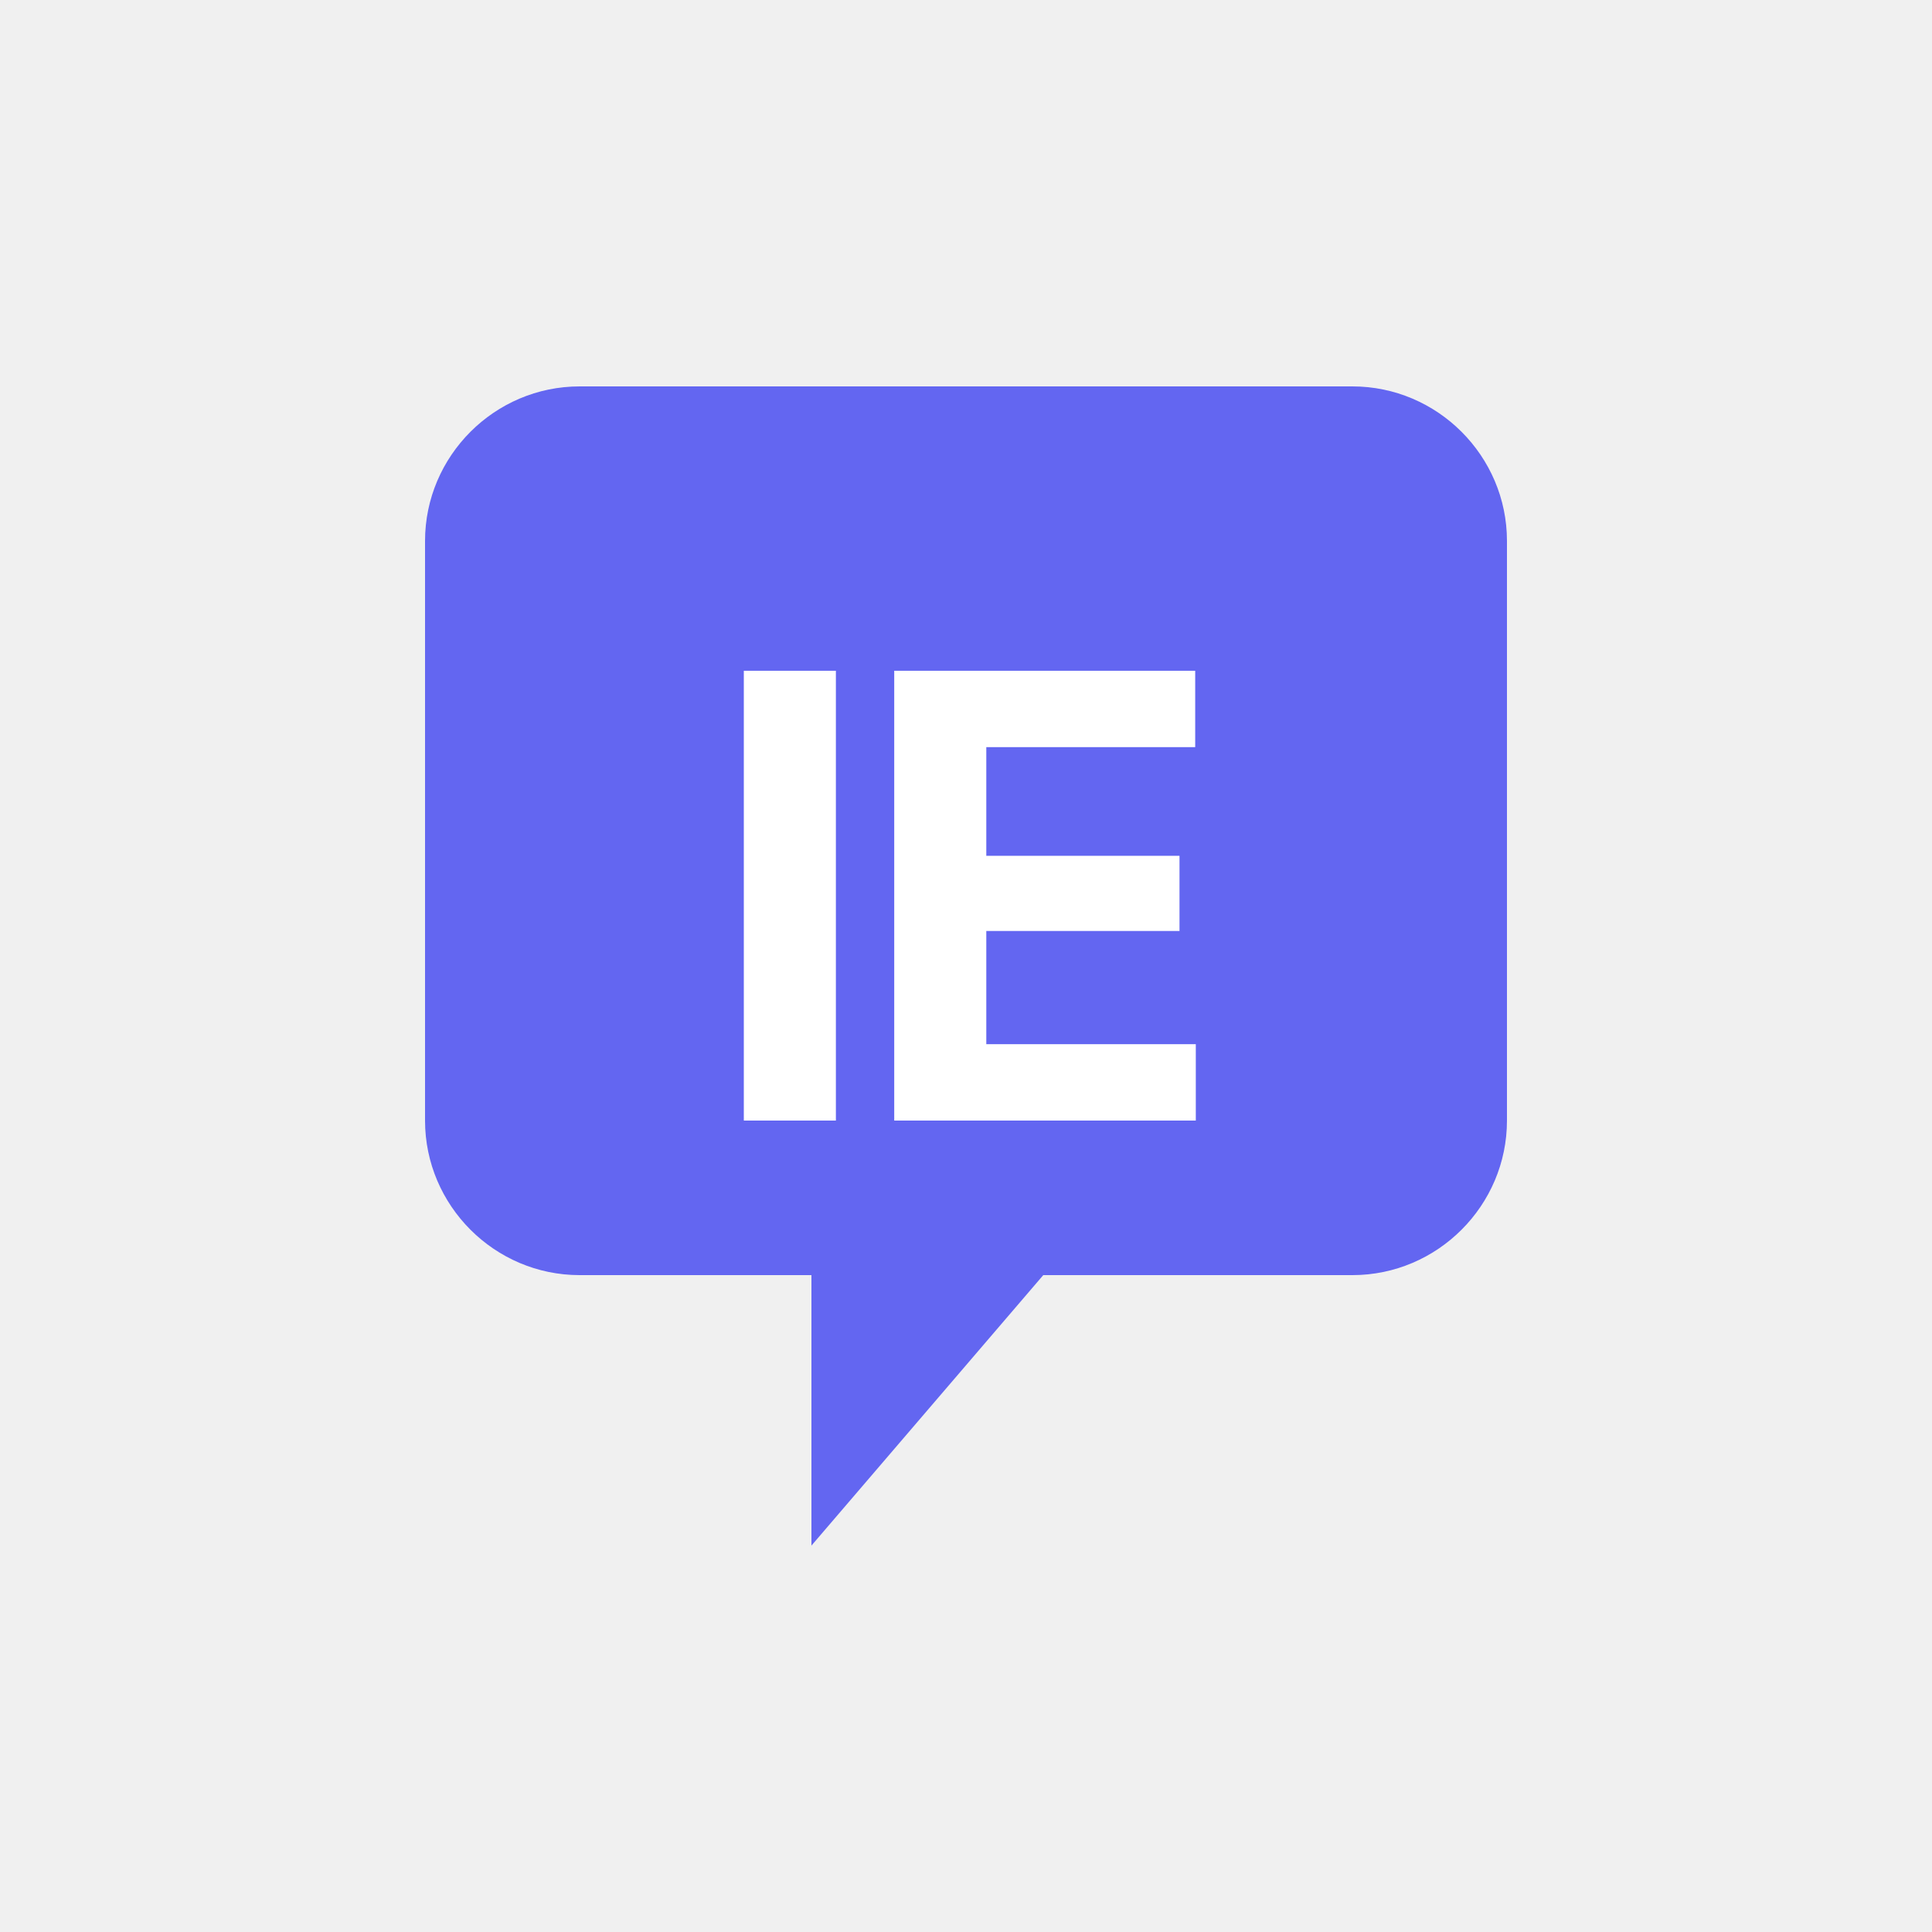
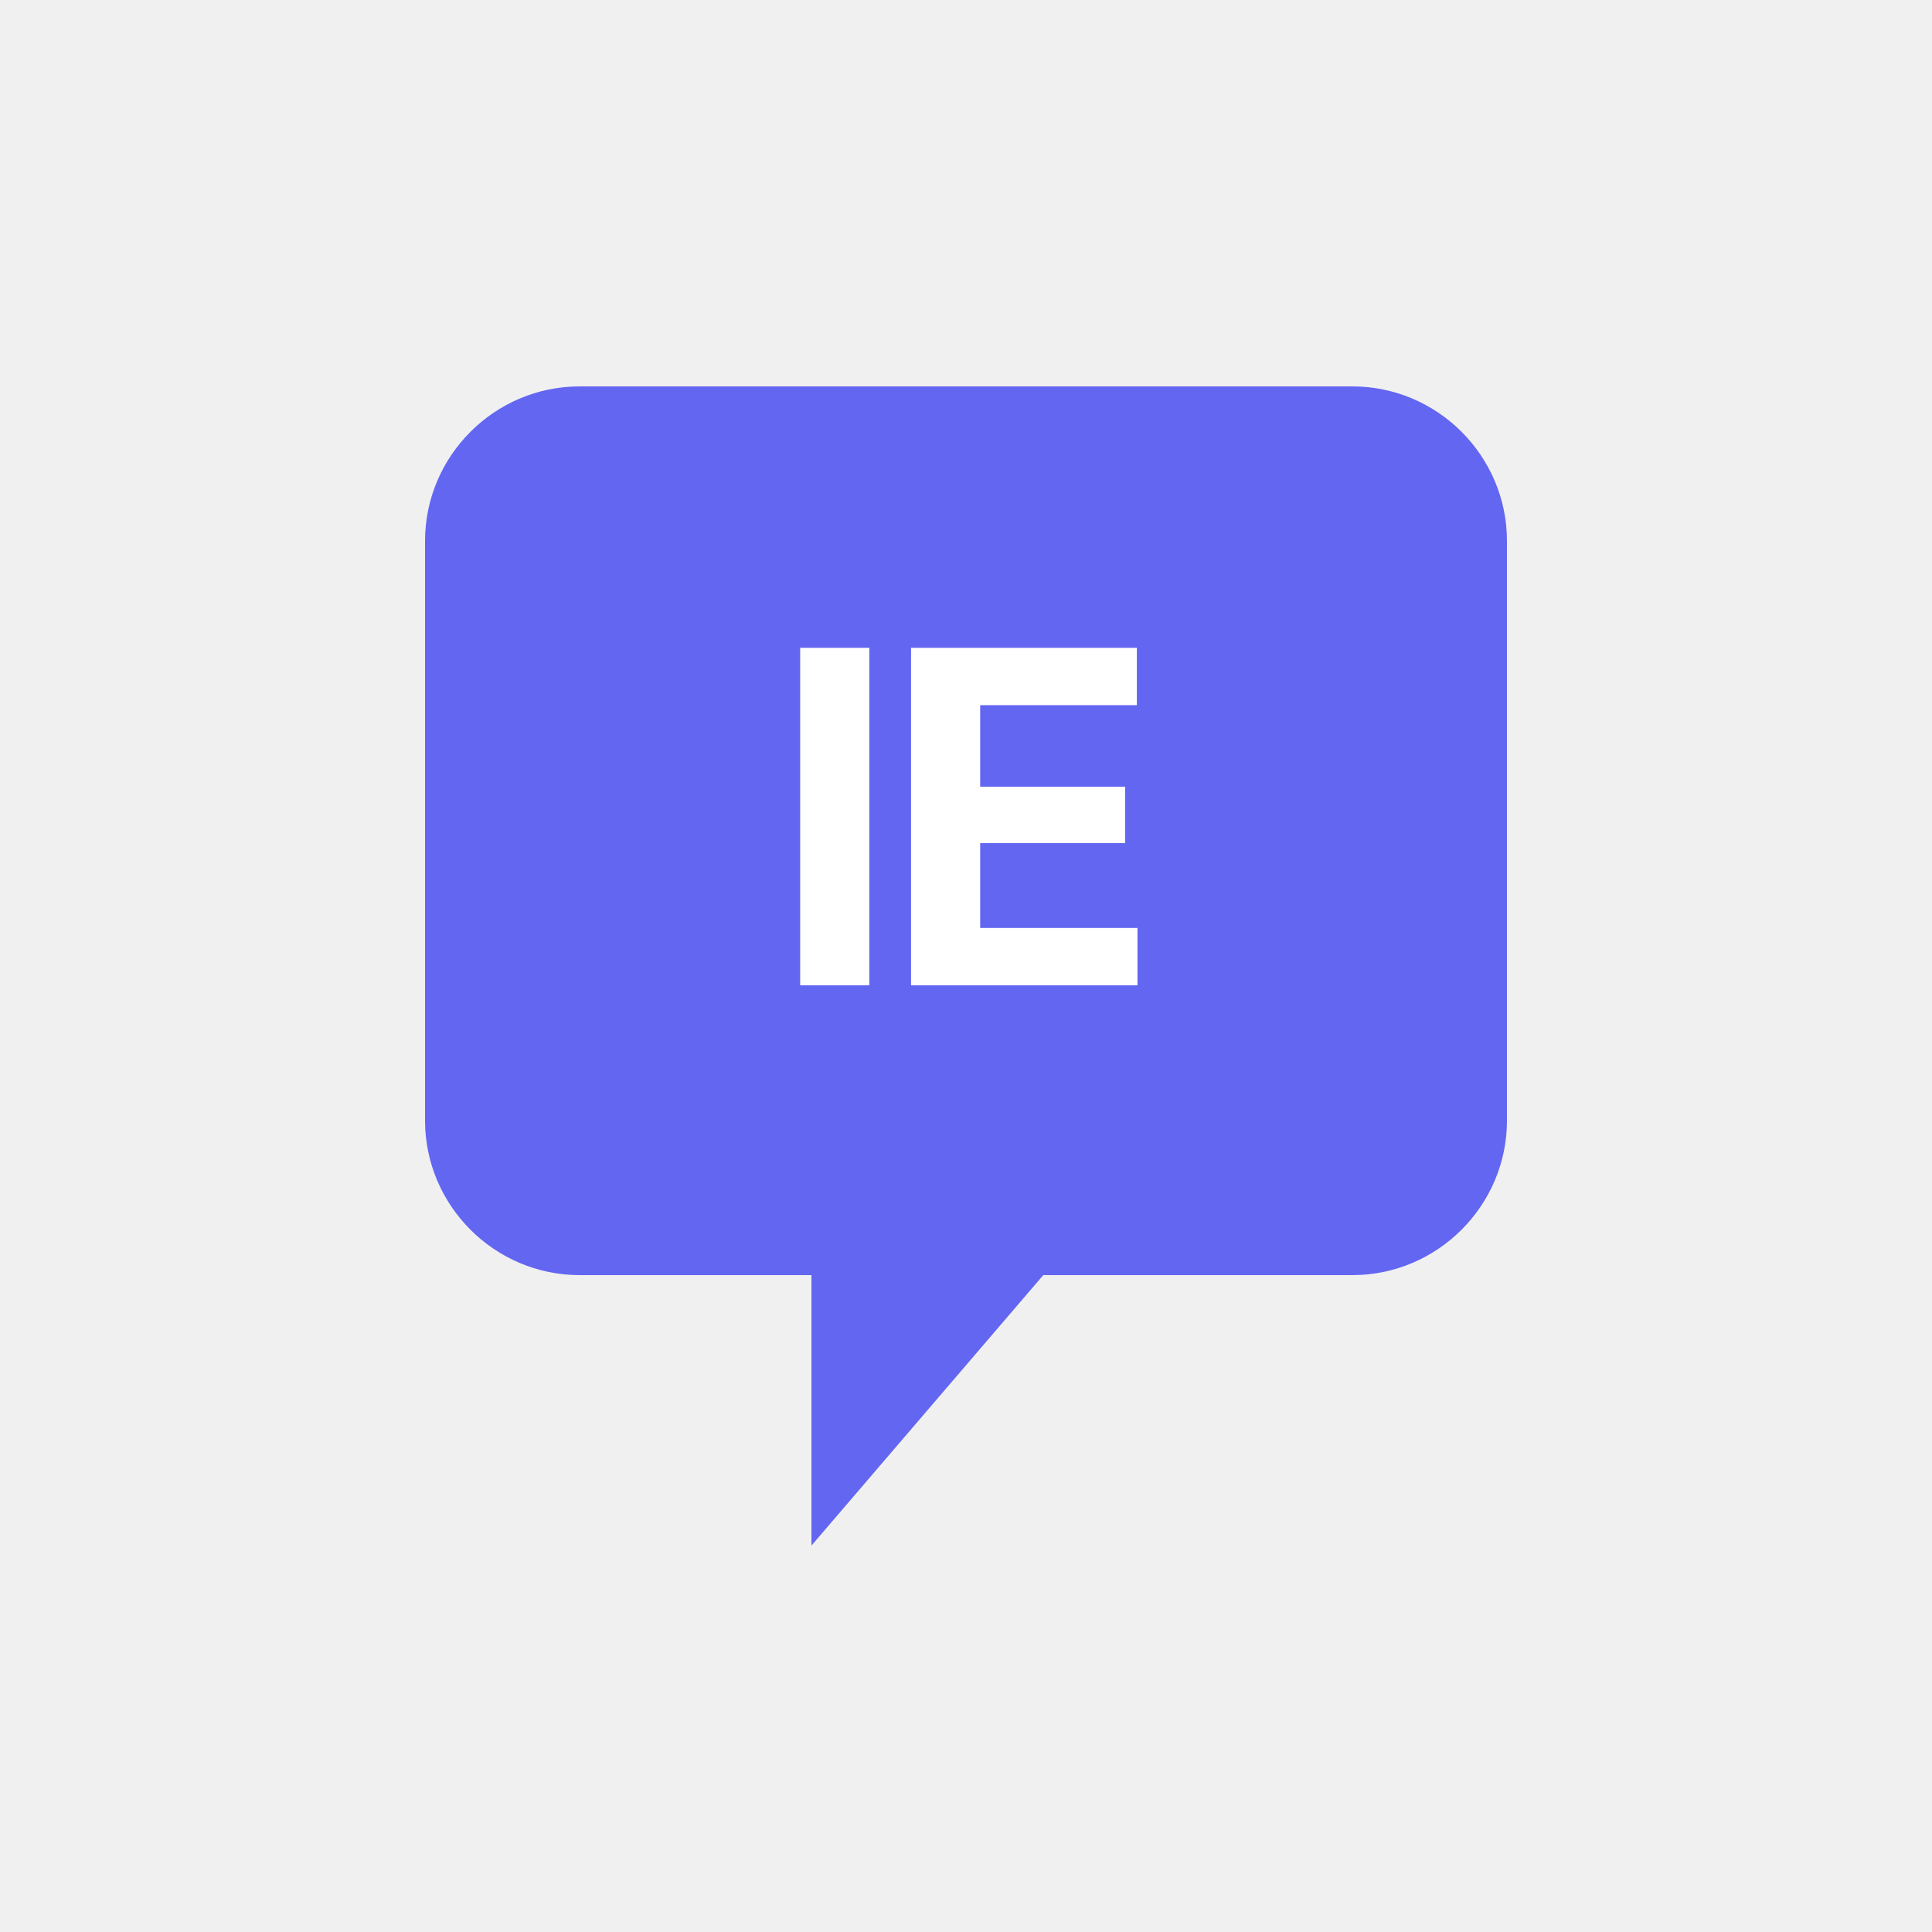
<svg xmlns="http://www.w3.org/2000/svg" viewBox="0 0 100 100" fill="none">
  <path d="M22 28C22 23.6 25.6 20 30 20H70C74.4 20 78 23.6 78 28V58C78 62.4 74.4 66 70 66H54L42 80V66H30C25.6 66 22 62.4 22 58V28Z" fill="#6366F1" />
-   <text x="50" y="58" font-family="'Plus Jakarta Sans','Inter',sans-serif" font-size="32" font-weight="700" fill="white" text-anchor="middle" letter-spacing="-1.2">IE</text>
+   <text x="50" y="51" font-family="'Plus Jakarta Sans','Inter',sans-serif" font-size="24" font-weight="700" fill="white" text-anchor="middle" letter-spacing="-1">IE</text>
</svg>
